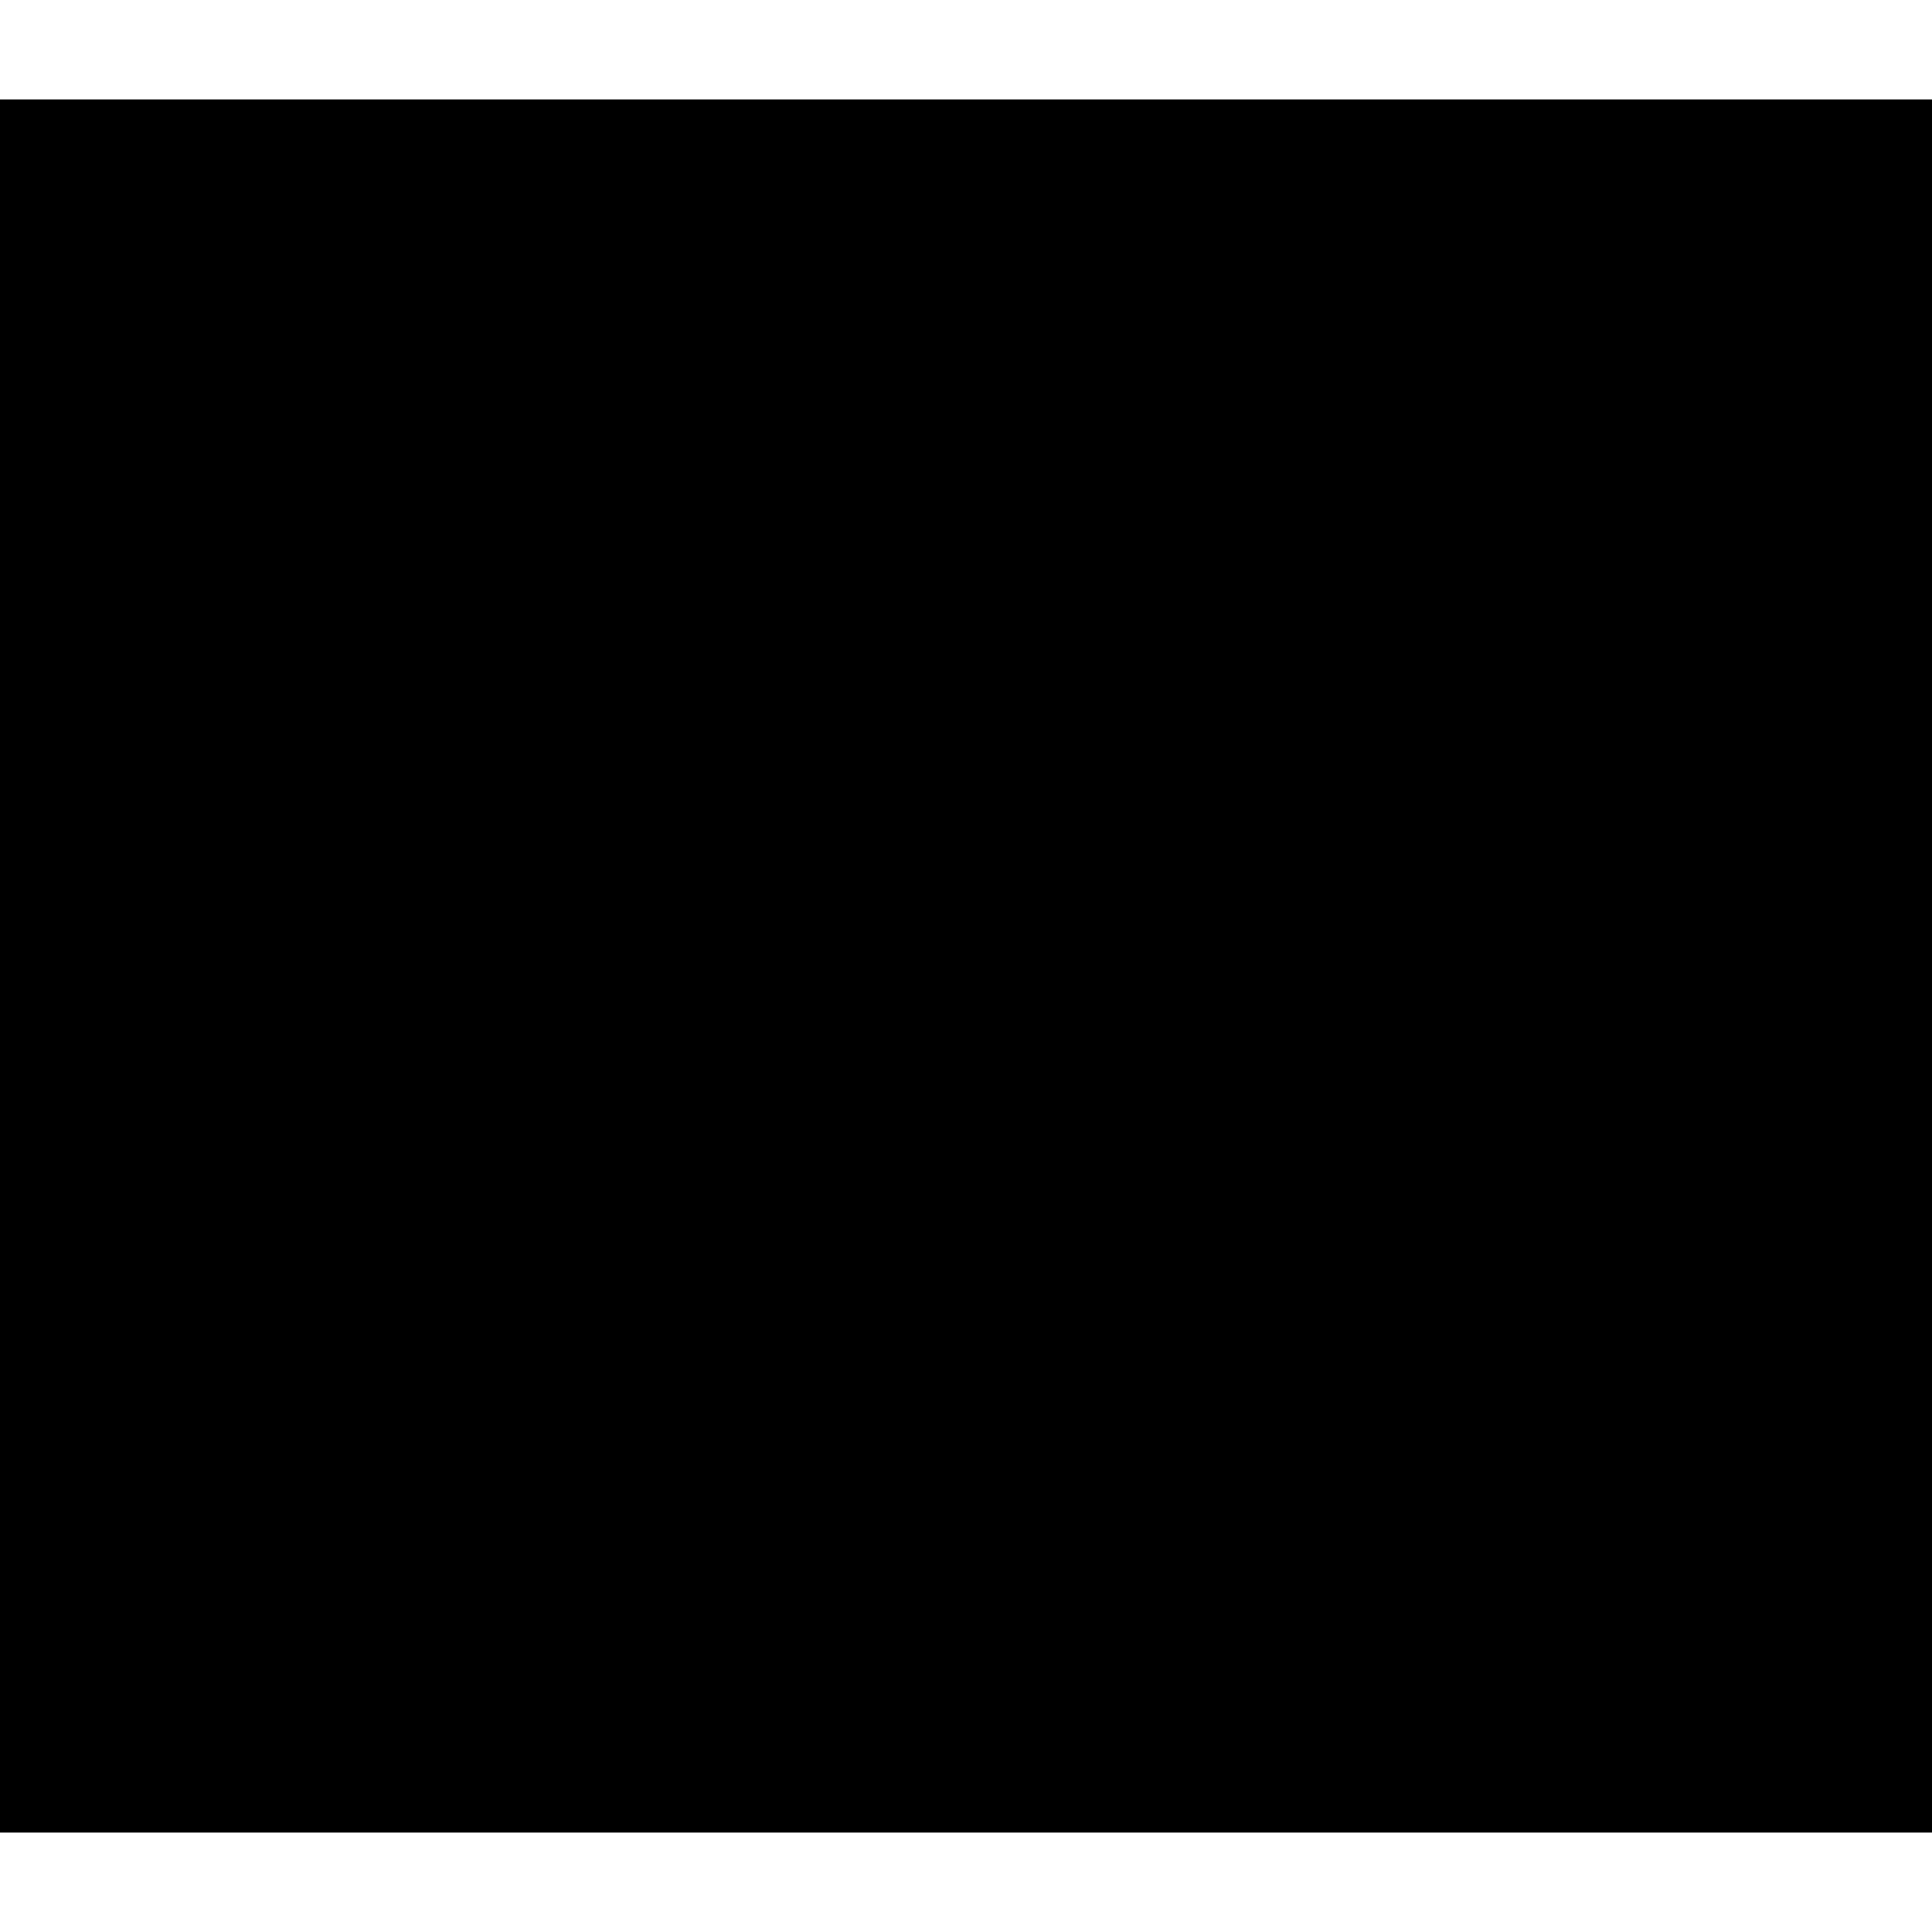
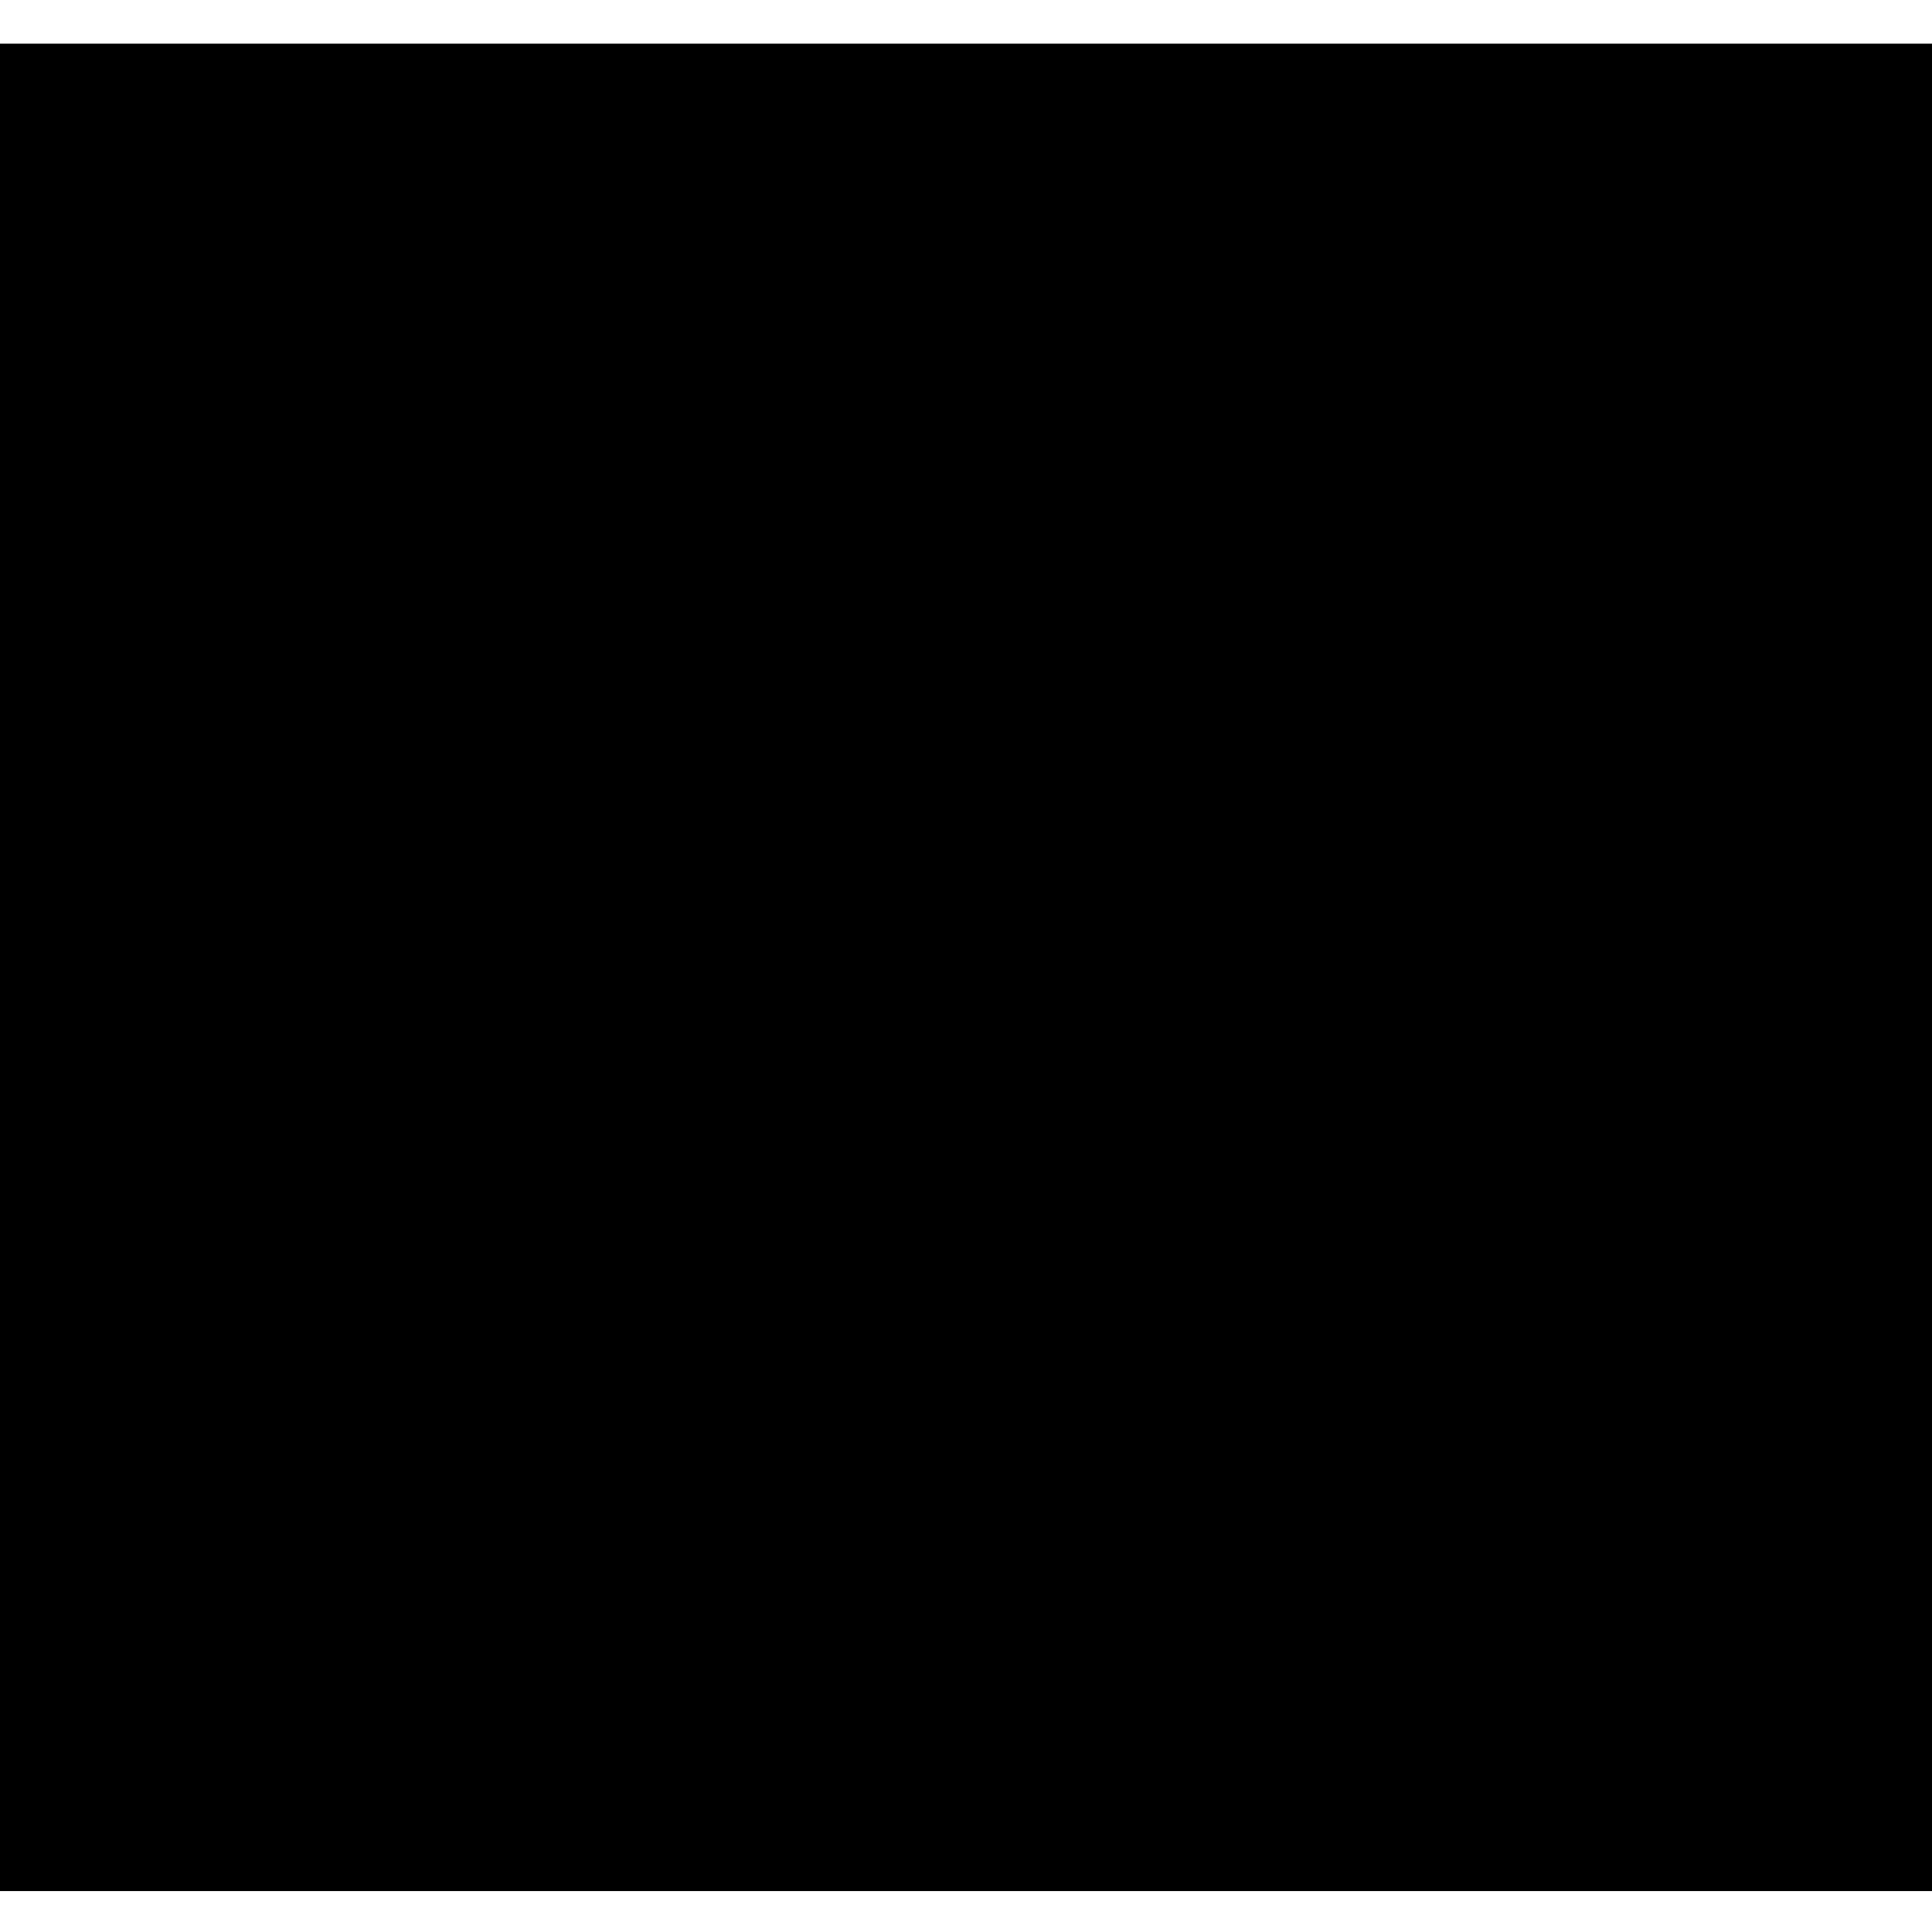
- <svg xmlns="http://www.w3.org/2000/svg" version="1.0" width="720pt" height="720pt" viewBox="0 0 720 720" preserveAspectRatio="xMidYMid meet">
-   <g transform="translate(0,720) scale(0.1,-0.1)" fill="#000000" stroke="none">
-     <path d="M0 3600 l0 -3230 3600 0 3600 0 0 3230 0 3230 -3600 0 -3600 0 0 -3230z" />
+ <svg xmlns="http://www.w3.org/2000/svg" version="1.0" width="708pt" height="708pt" viewBox="0 0 708 708" preserveAspectRatio="xMidYMid meet">
+   <g transform="translate(0,708) scale(0.1,-0.1)" fill="#000000" stroke="none">
+     <path d="M0 3535 l0 -3385 3540 0 3540 0 0 3385 0 3385 -3540 0 -3540 0 0 -3385z" />
  </g>
</svg>
